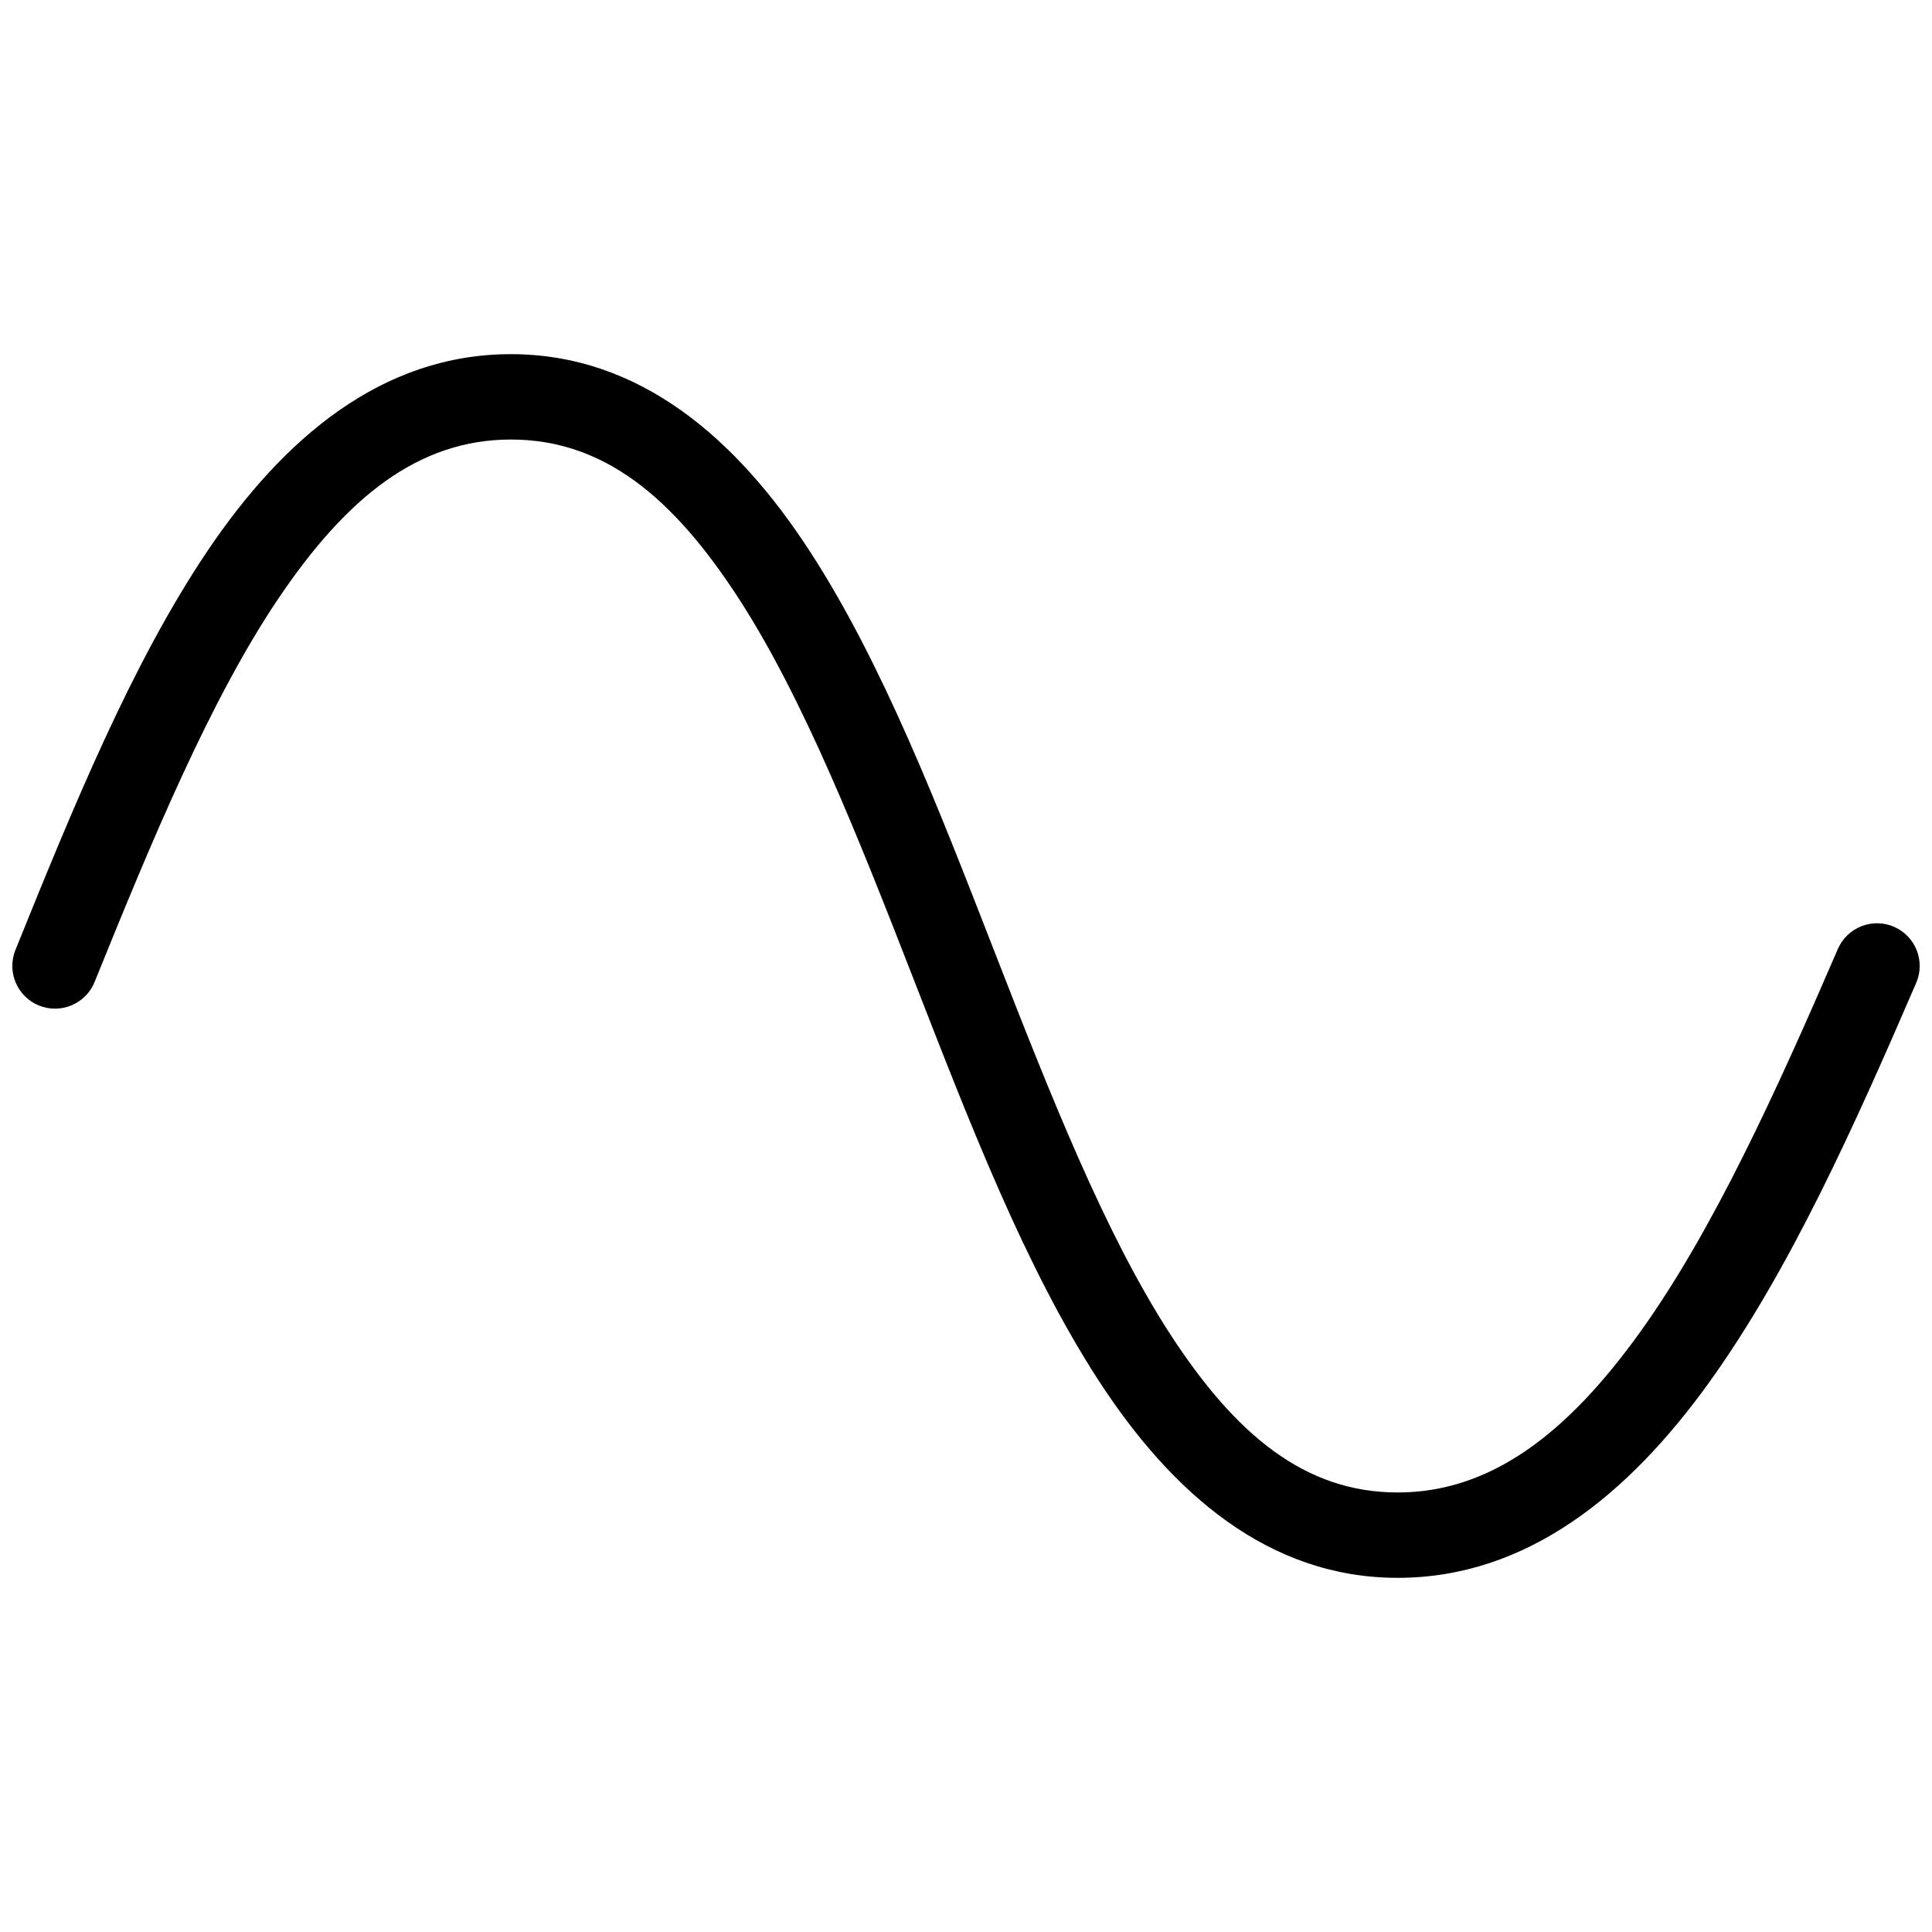
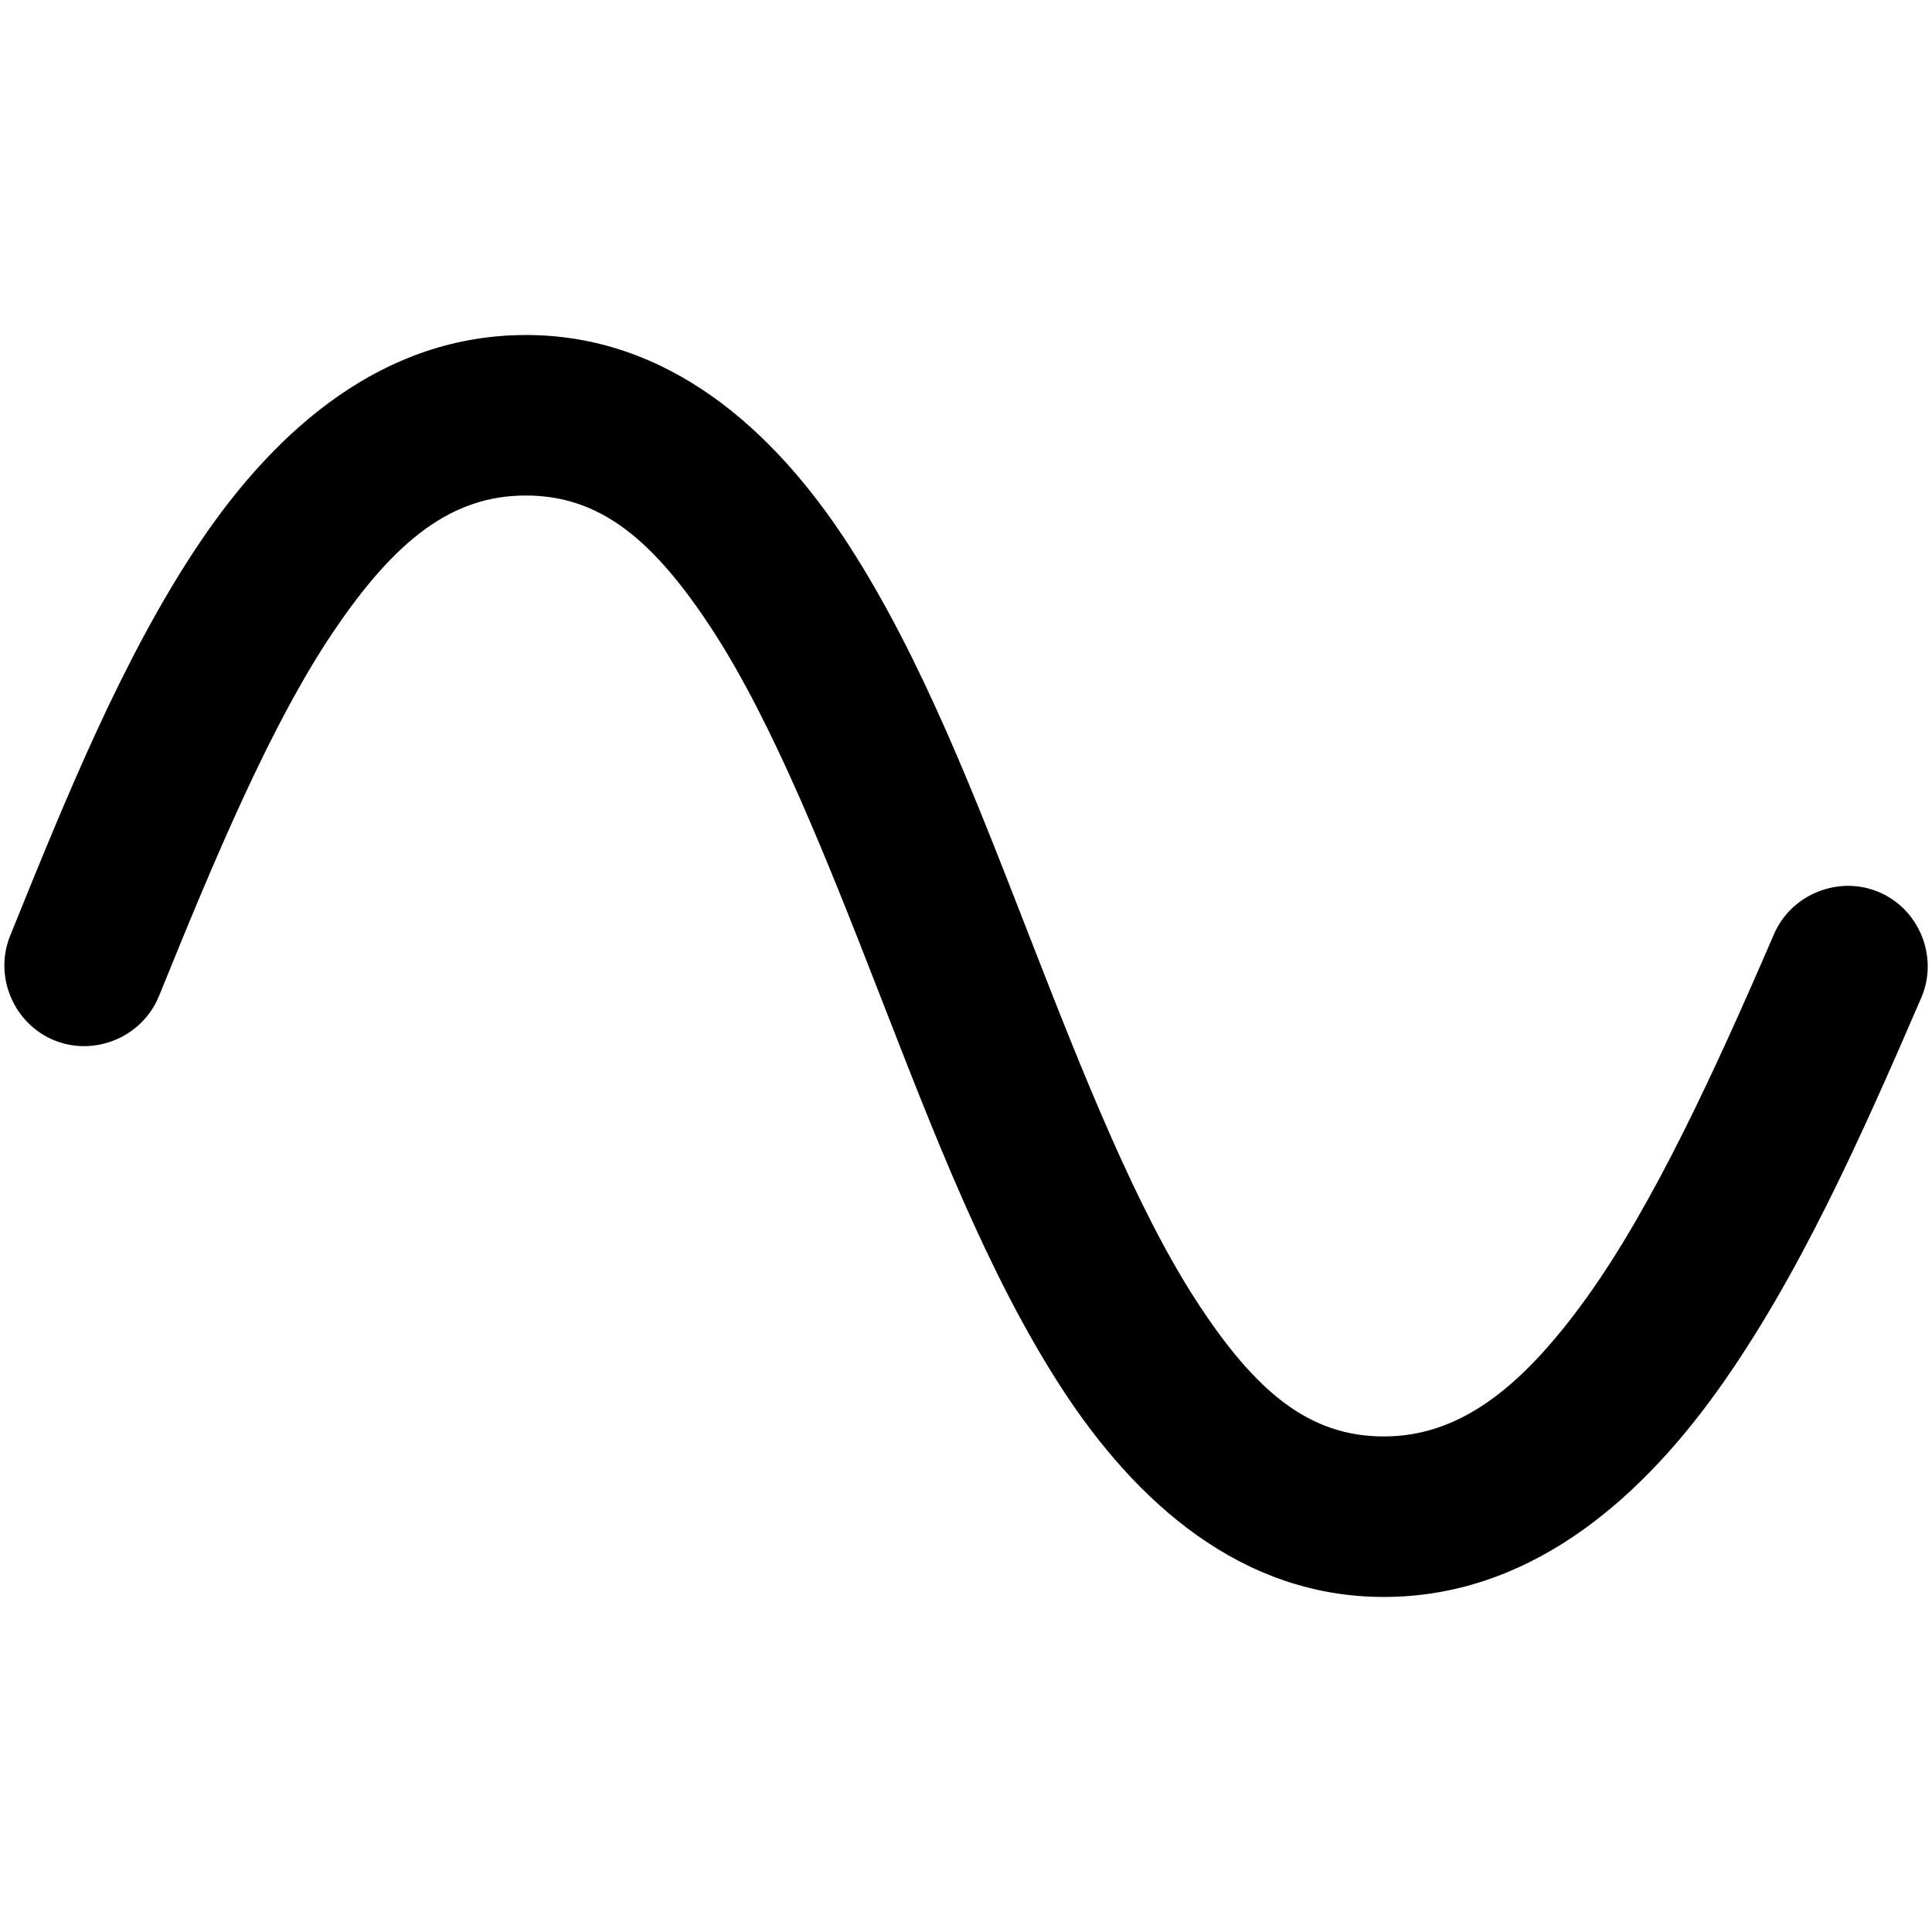
<svg xmlns="http://www.w3.org/2000/svg" height="48" width="48" version="1.1" id="svg4" xml:space="preserve">
  <defs id="defs8" />
-   <path id="path1" style="color:#000000;fill:#000000;stroke-linecap:round;stroke-miterlimit:10;-inkscape-stroke:none" d="M 12.693 8.799 C 9.486 8.799 7.037 10.893 5.156 13.686 C 3.276 16.478 1.814 20.062 0.383 23.602 A 1.061 1.061 0 0 0 0.969 24.982 A 1.061 1.061 0 0 0 2.35 24.398 C 3.778 20.867 5.225 17.382 6.916 14.871 C 8.607 12.361 10.393 10.92 12.693 10.92 C 14.993 10.92 16.716 12.348 18.344 14.855 C 19.971 17.362 21.344 20.85 22.721 24.385 C 24.098 27.92 25.48 31.503 27.295 34.299 C 29.11 37.095 31.517 39.201 34.725 39.201 C 37.936 39.201 40.46 37.13 42.463 34.346 C 44.465 31.561 46.074 27.973 47.607 24.42 A 1.061 1.061 0 0 0 47.055 23.025 A 1.061 1.061 0 0 0 45.66 23.58 C 44.136 27.111 42.549 30.593 40.74 33.107 C 38.932 35.622 37.032 37.08 34.725 37.08 C 32.424 37.08 30.7 35.652 29.072 33.145 C 27.445 30.638 26.074 27.15 24.697 23.615 C 23.32 20.08 21.938 16.497 20.123 13.701 C 18.308 10.905 15.901 8.799 12.693 8.799 z " />
+   <g id="path1">
+     <path id="path4" style="color:#000000;fill:#000000;stroke-width:0.968;stroke-linecap:round;stroke-miterlimit:10;-inkscape-stroke:none" d="m 13.06,8.324 c -3.525,0 -6.184,2.317 -8.096,5.155 -1.904,2.827 -3.327,6.346 -4.713,9.772 -0.408,1.01 0.091,2.188 1.102,2.597 1.009,0.409 2.185,-0.089 2.595,-1.098 l 0.002,-0.002 c 1.38,-3.411 2.777,-6.744 4.324,-9.041 1.555,-2.309 2.965,-3.396 4.787,-3.396 1.825,0 3.16,1.063 4.657,3.368 1.487,2.29 2.813,5.626 4.144,9.045 1.332,3.419 2.677,6.935 4.517,9.768 1.848,2.847 4.472,5.184 8,5.184 3.523,0 6.244,-2.278 8.274,-5.101 2.024,-2.815 3.592,-6.339 5.08,-9.785 0.433,-1 -0.039,-2.189 -1.039,-2.621 -1.001,-0.432 -2.19,0.041 -2.621,1.043 -1.469,3.404 -2.999,6.728 -4.658,9.035 -1.666,2.316 -3.21,3.441 -5.034,3.441 -1.825,0 -3.162,-1.063 -4.658,-3.368 -1.487,-2.29 -2.811,-5.626 -4.142,-9.045 -1.332,-3.419 -2.677,-6.935 -4.517,-9.768 -1.848,-2.847 -4.472,-5.184 -8,-5.184 z" />
+   </g>
</svg>
